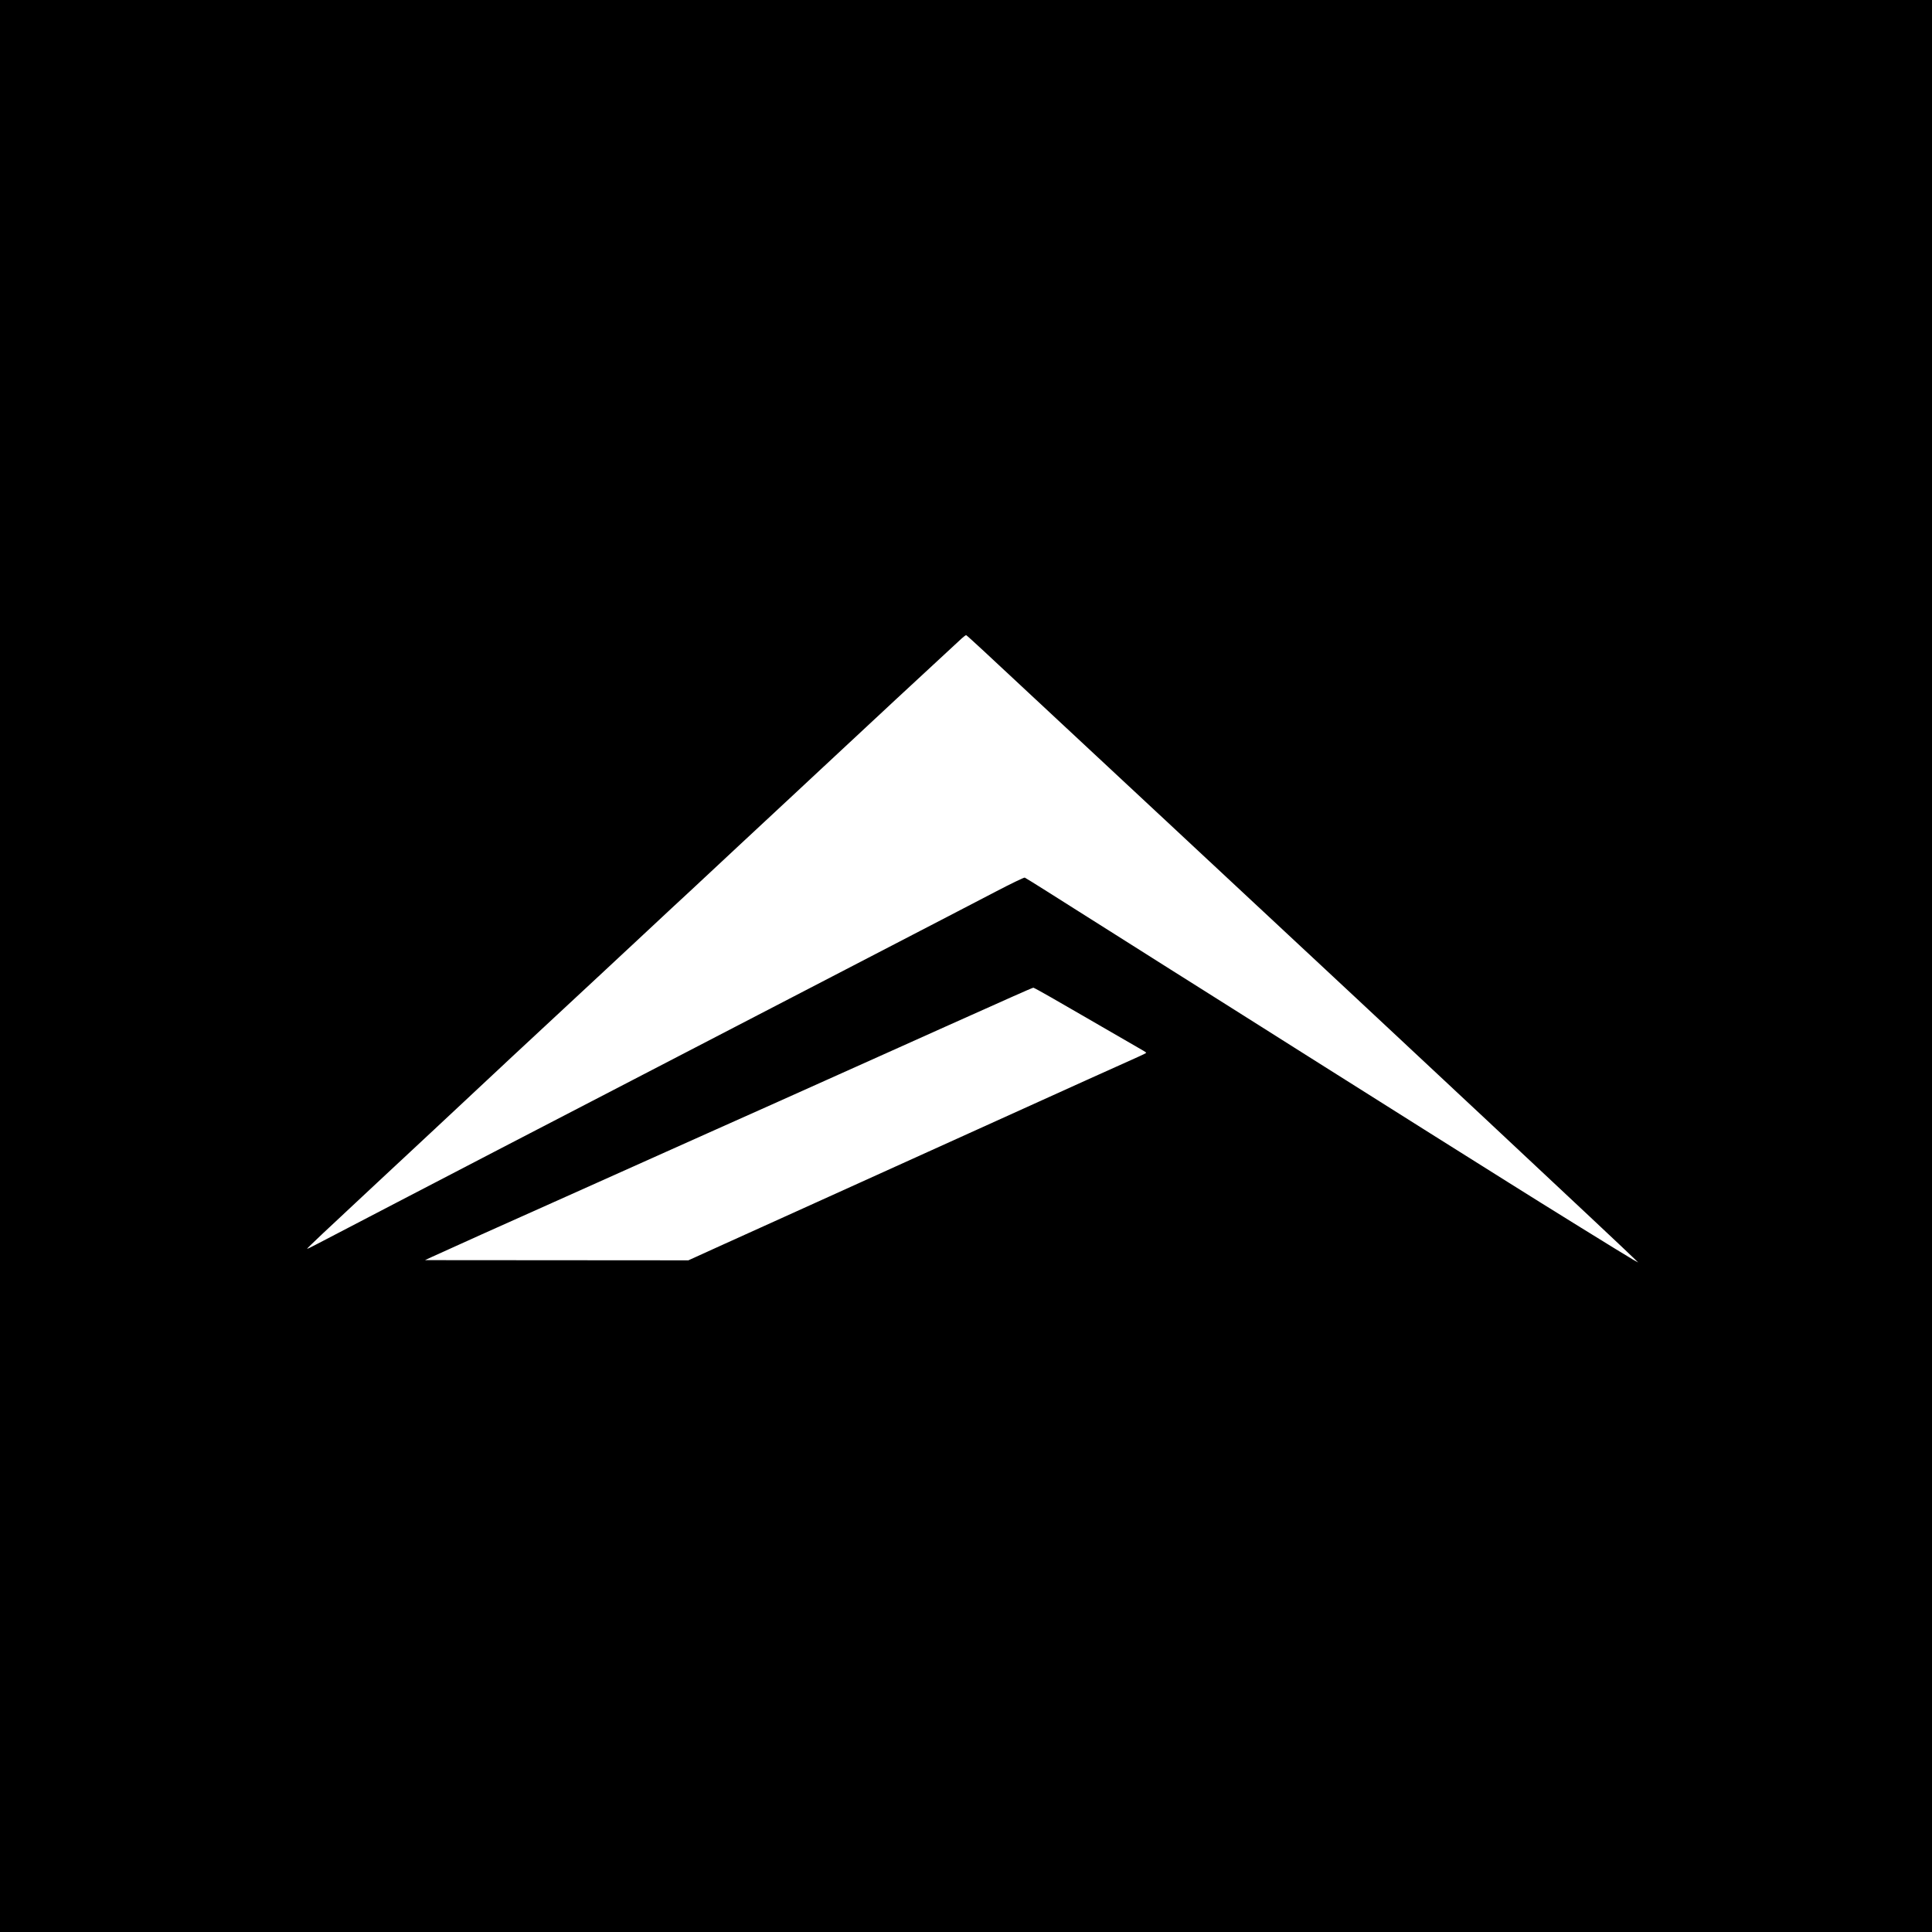
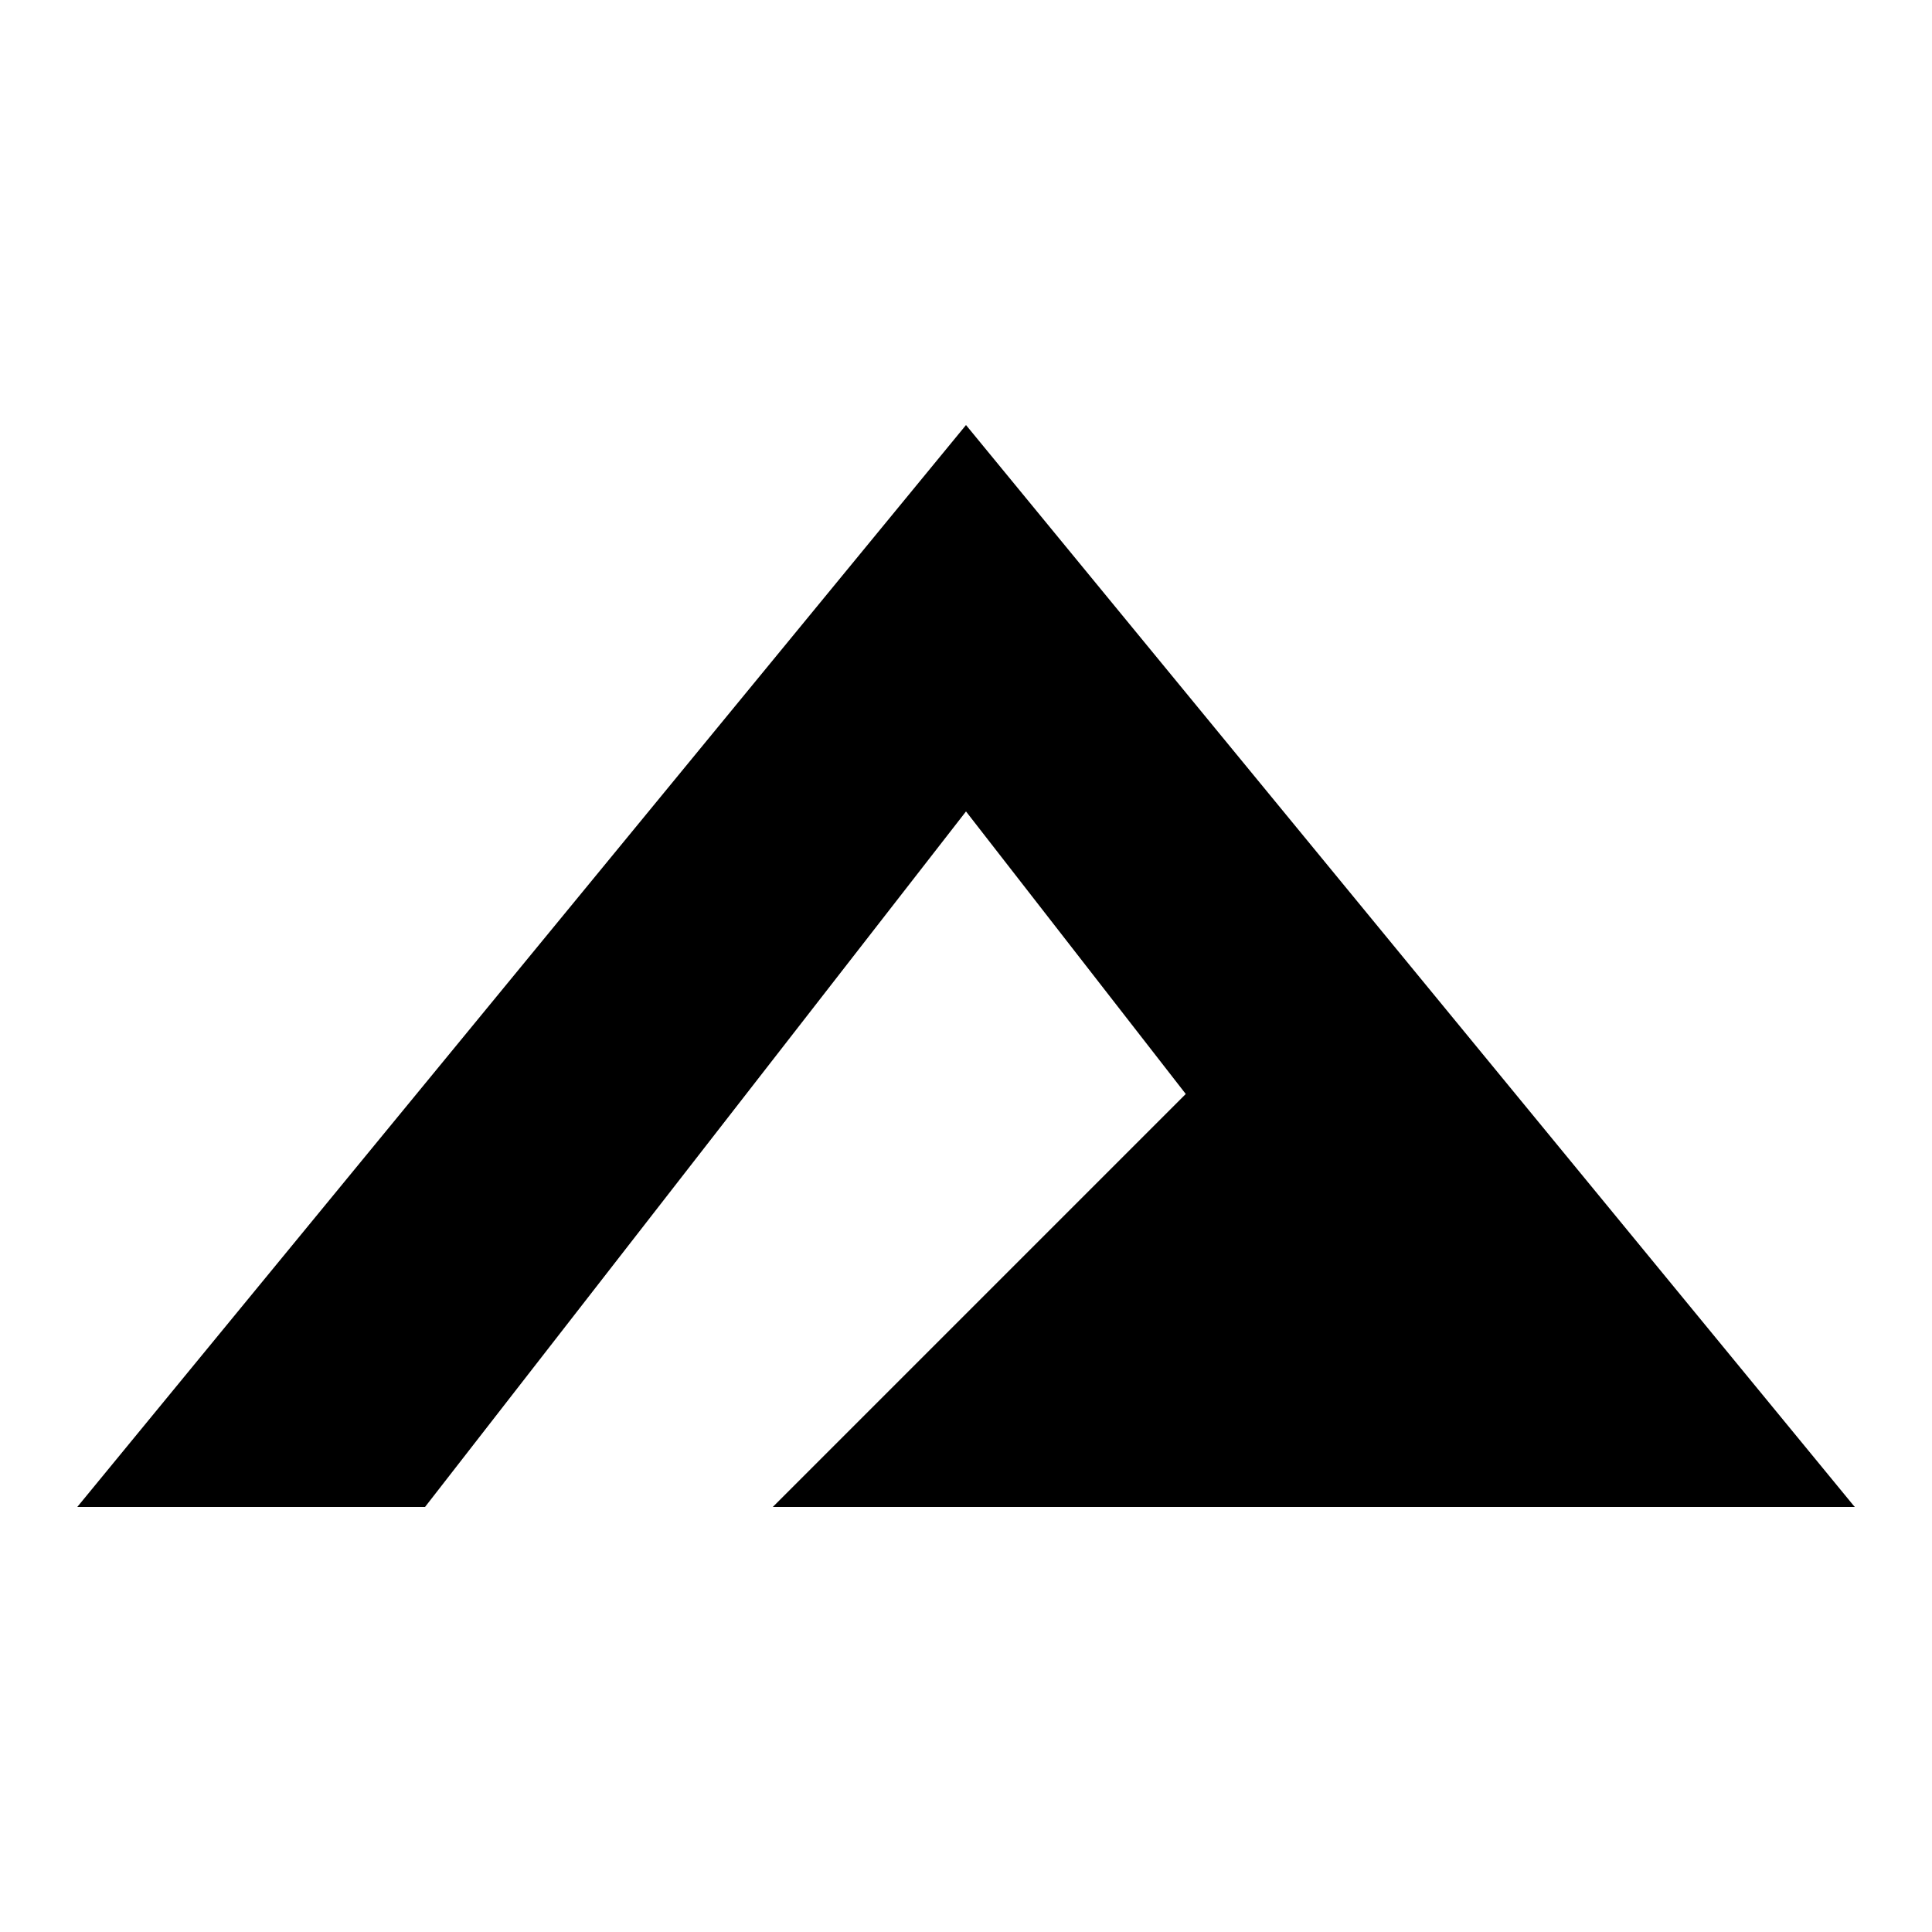
- <svg xmlns="http://www.w3.org/2000/svg" version="1.0" width="2048pt" height="2048pt" viewBox="0 0 2048 2048" preserveAspectRatio="xMidYMid meet">
-   <g transform="translate(0,2048) scale(0.1,-0.1)" fill="#000000" stroke="none">
-     <path d="M0 10240 l0 -10240 10240 0 10240 0 0 10240 0 10240 -10240 0 -10240 0 0 -10240z m10427 3340 c178 -165 1172 -1091 1888 -1759 209 -195 502 -467 650 -606 1779 -1656 4252 -3970 4365 -4083 l35 -35 -50 28 c-81 46 -971 597 -1318 816 -72 45 -498 313 -842 529 -175 110 -701 442 -1115 703 -113 71 -257 162 -320 202 -63 40 -232 147 -375 237 -143 90 -402 254 -575 363 -173 109 -337 213 -365 230 -27 18 -111 71 -185 117 -74 47 -254 161 -400 253 -146 92 -317 200 -380 240 -63 40 -216 137 -340 215 -123 78 -230 144 -237 147 -7 3 -144 -63 -303 -146 -160 -83 -770 -401 -1358 -705 -1565 -811 -2364 -1226 -2932 -1521 -278 -144 -703 -365 -945 -490 -242 -126 -759 -395 -1150 -598 -390 -204 -757 -395 -814 -424 -56 -30 -104 -53 -106 -51 -3 4 212 207 729 688 209 194 486 452 616 574 324 305 1309 1223 1766 1646 109 102 334 311 499 465 165 154 365 341 445 414 80 74 314 292 520 485 206 192 434 404 505 470 134 124 400 373 515 480 36 34 159 149 275 256 115 107 279 260 365 340 190 177 650 603 705 653 22 20 43 35 47 34 4 -1 87 -76 185 -167z m717 -3674 c100 -57 246 -142 326 -188 116 -67 363 -210 652 -377 16 -9 28 -18 28 -21 0 -3 -39 -23 -87 -44 -103 -45 -824 -371 -1508 -681 -620 -281 -1062 -481 -1900 -860 -374 -169 -833 -377 -1019 -461 l-339 -154 -1396 1 -1396 1 75 35 c76 36 861 389 1420 638 85 38 496 222 1060 475 107 48 344 154 525 235 182 81 461 206 620 277 160 72 466 209 680 305 215 96 428 192 475 213 146 66 1154 518 1375 616 116 52 214 94 219 94 5 0 91 -47 190 -104z" />
+ <svg xmlns="http://www.w3.org/2000/svg" viewBox="0 0 100 100">
+   <g transform="translate(0,18)">
+     <path d="M50 4 96 60 78 60 50 24 22 60 4 60Z" fill="#000" />
+     <path d="M62 38 96 60 40 60Z" fill="#000" />
  </g>
</svg>
